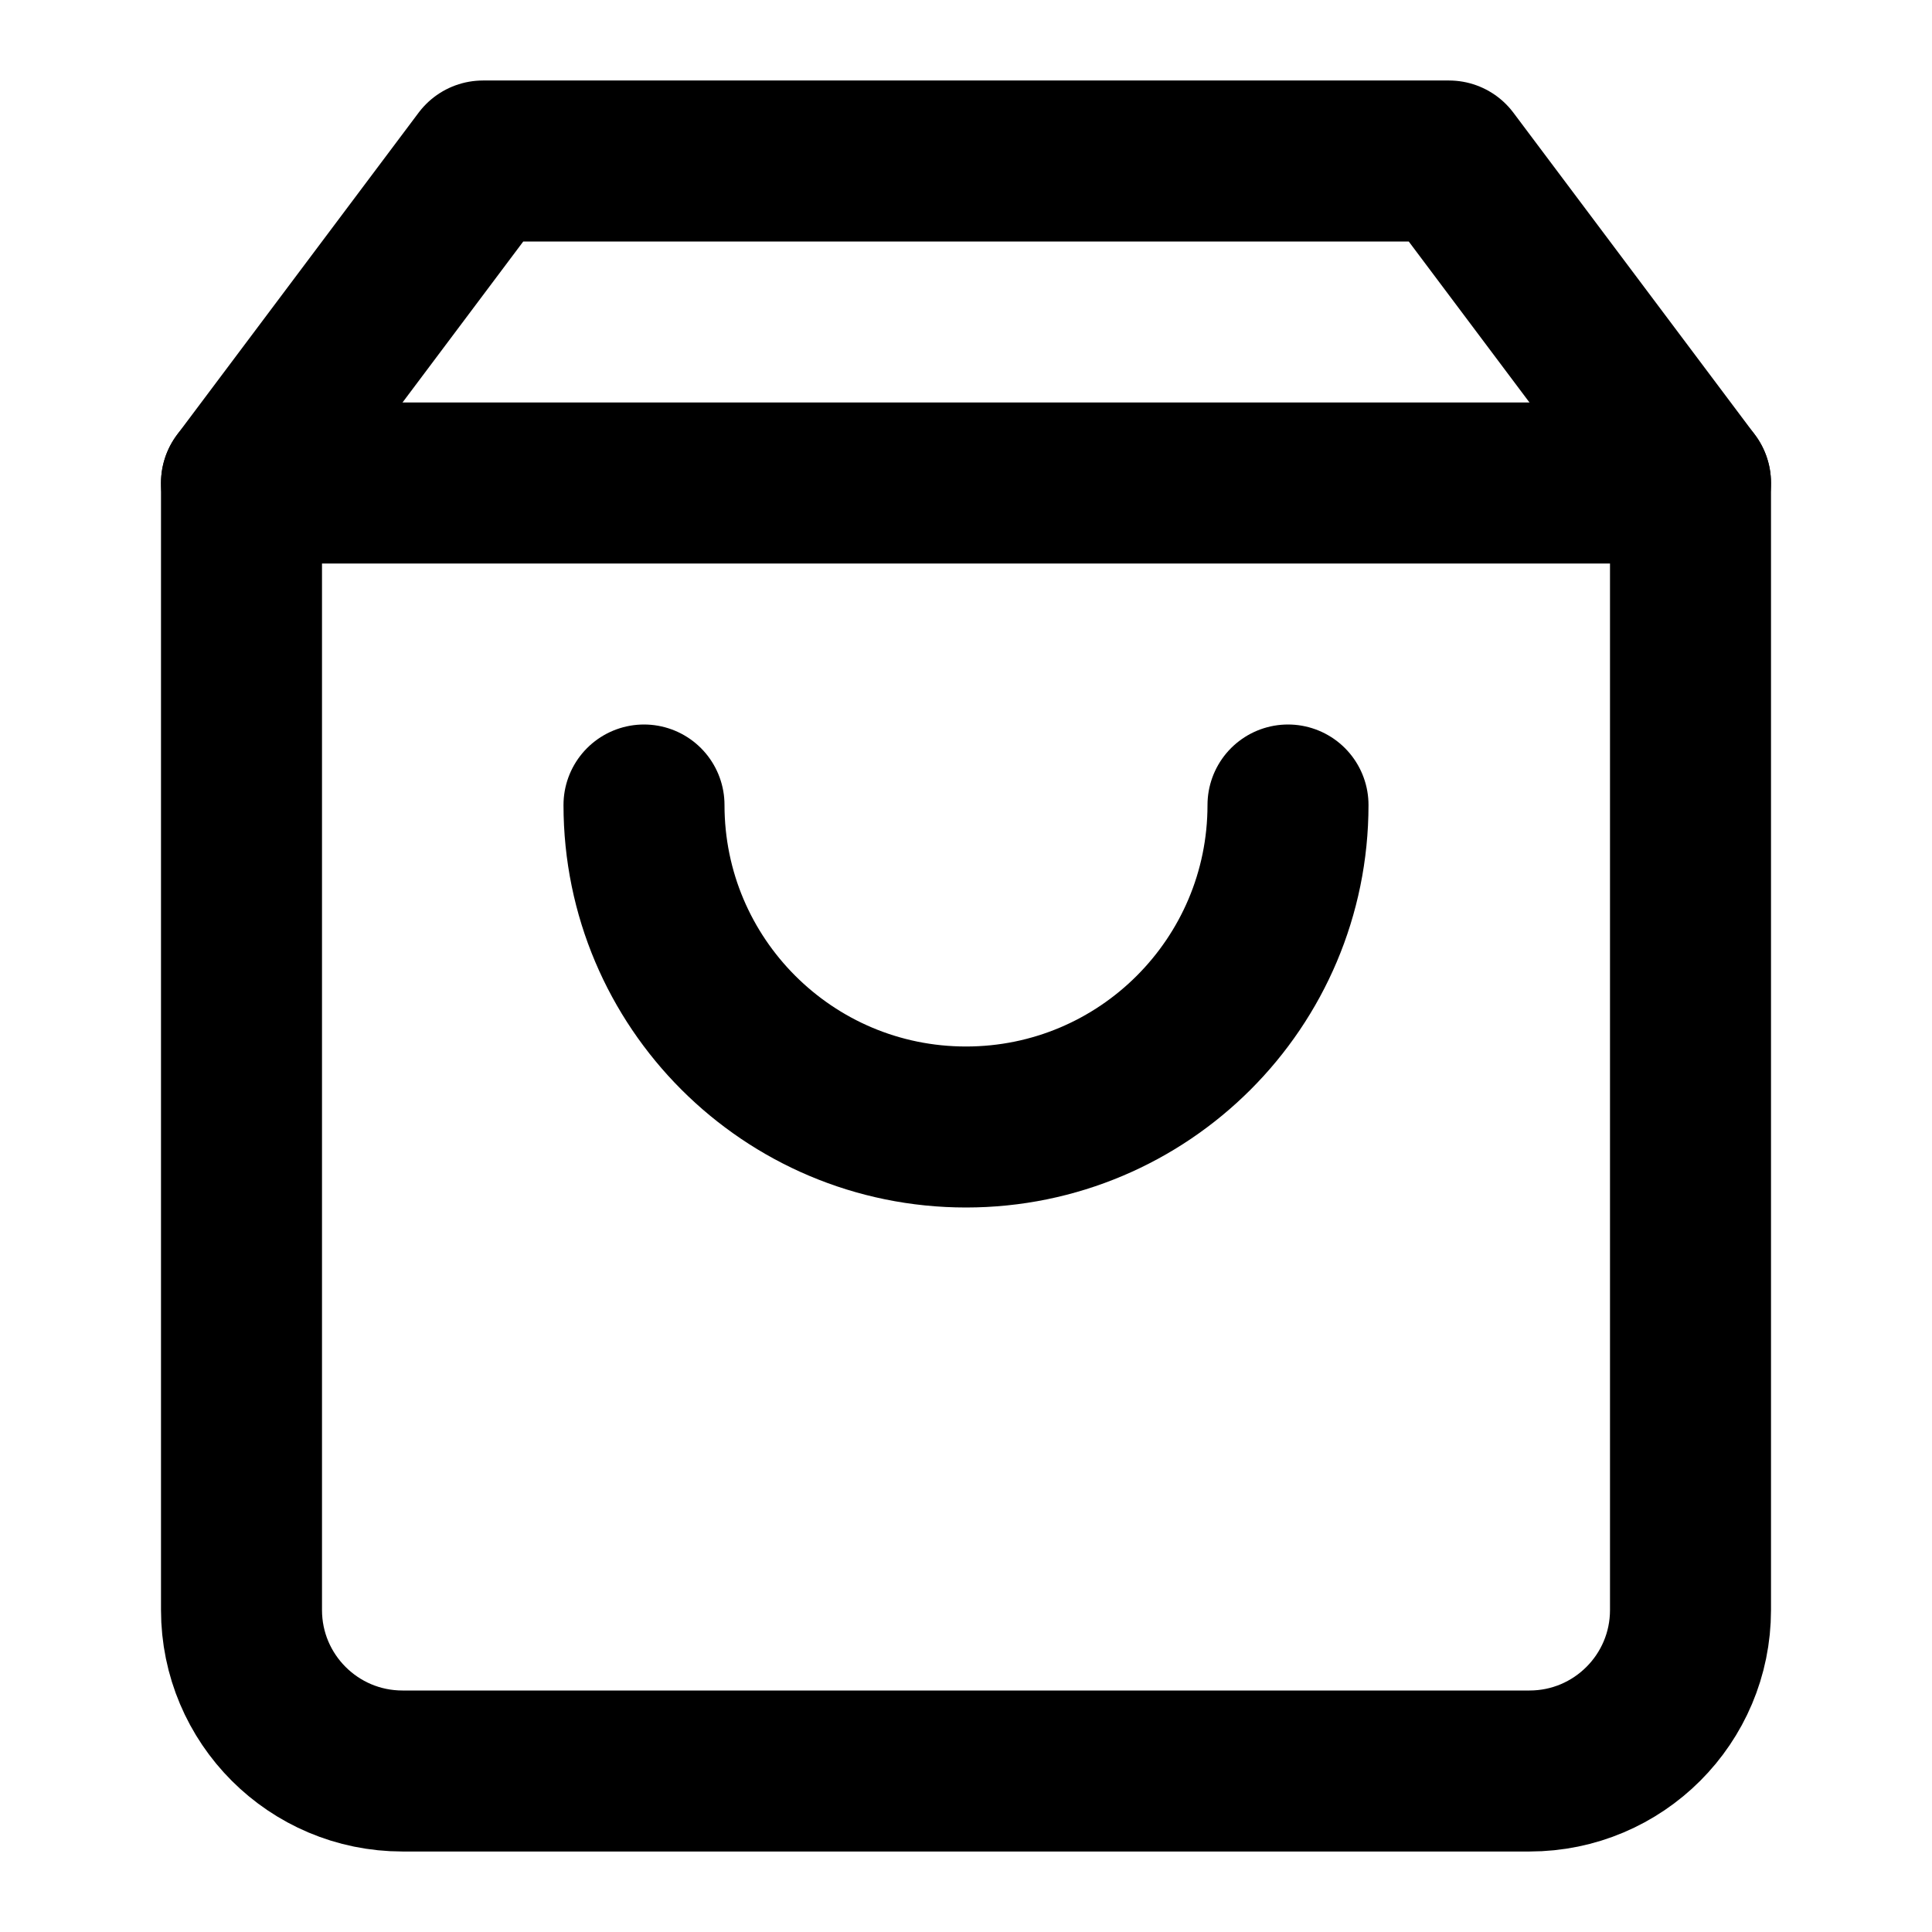
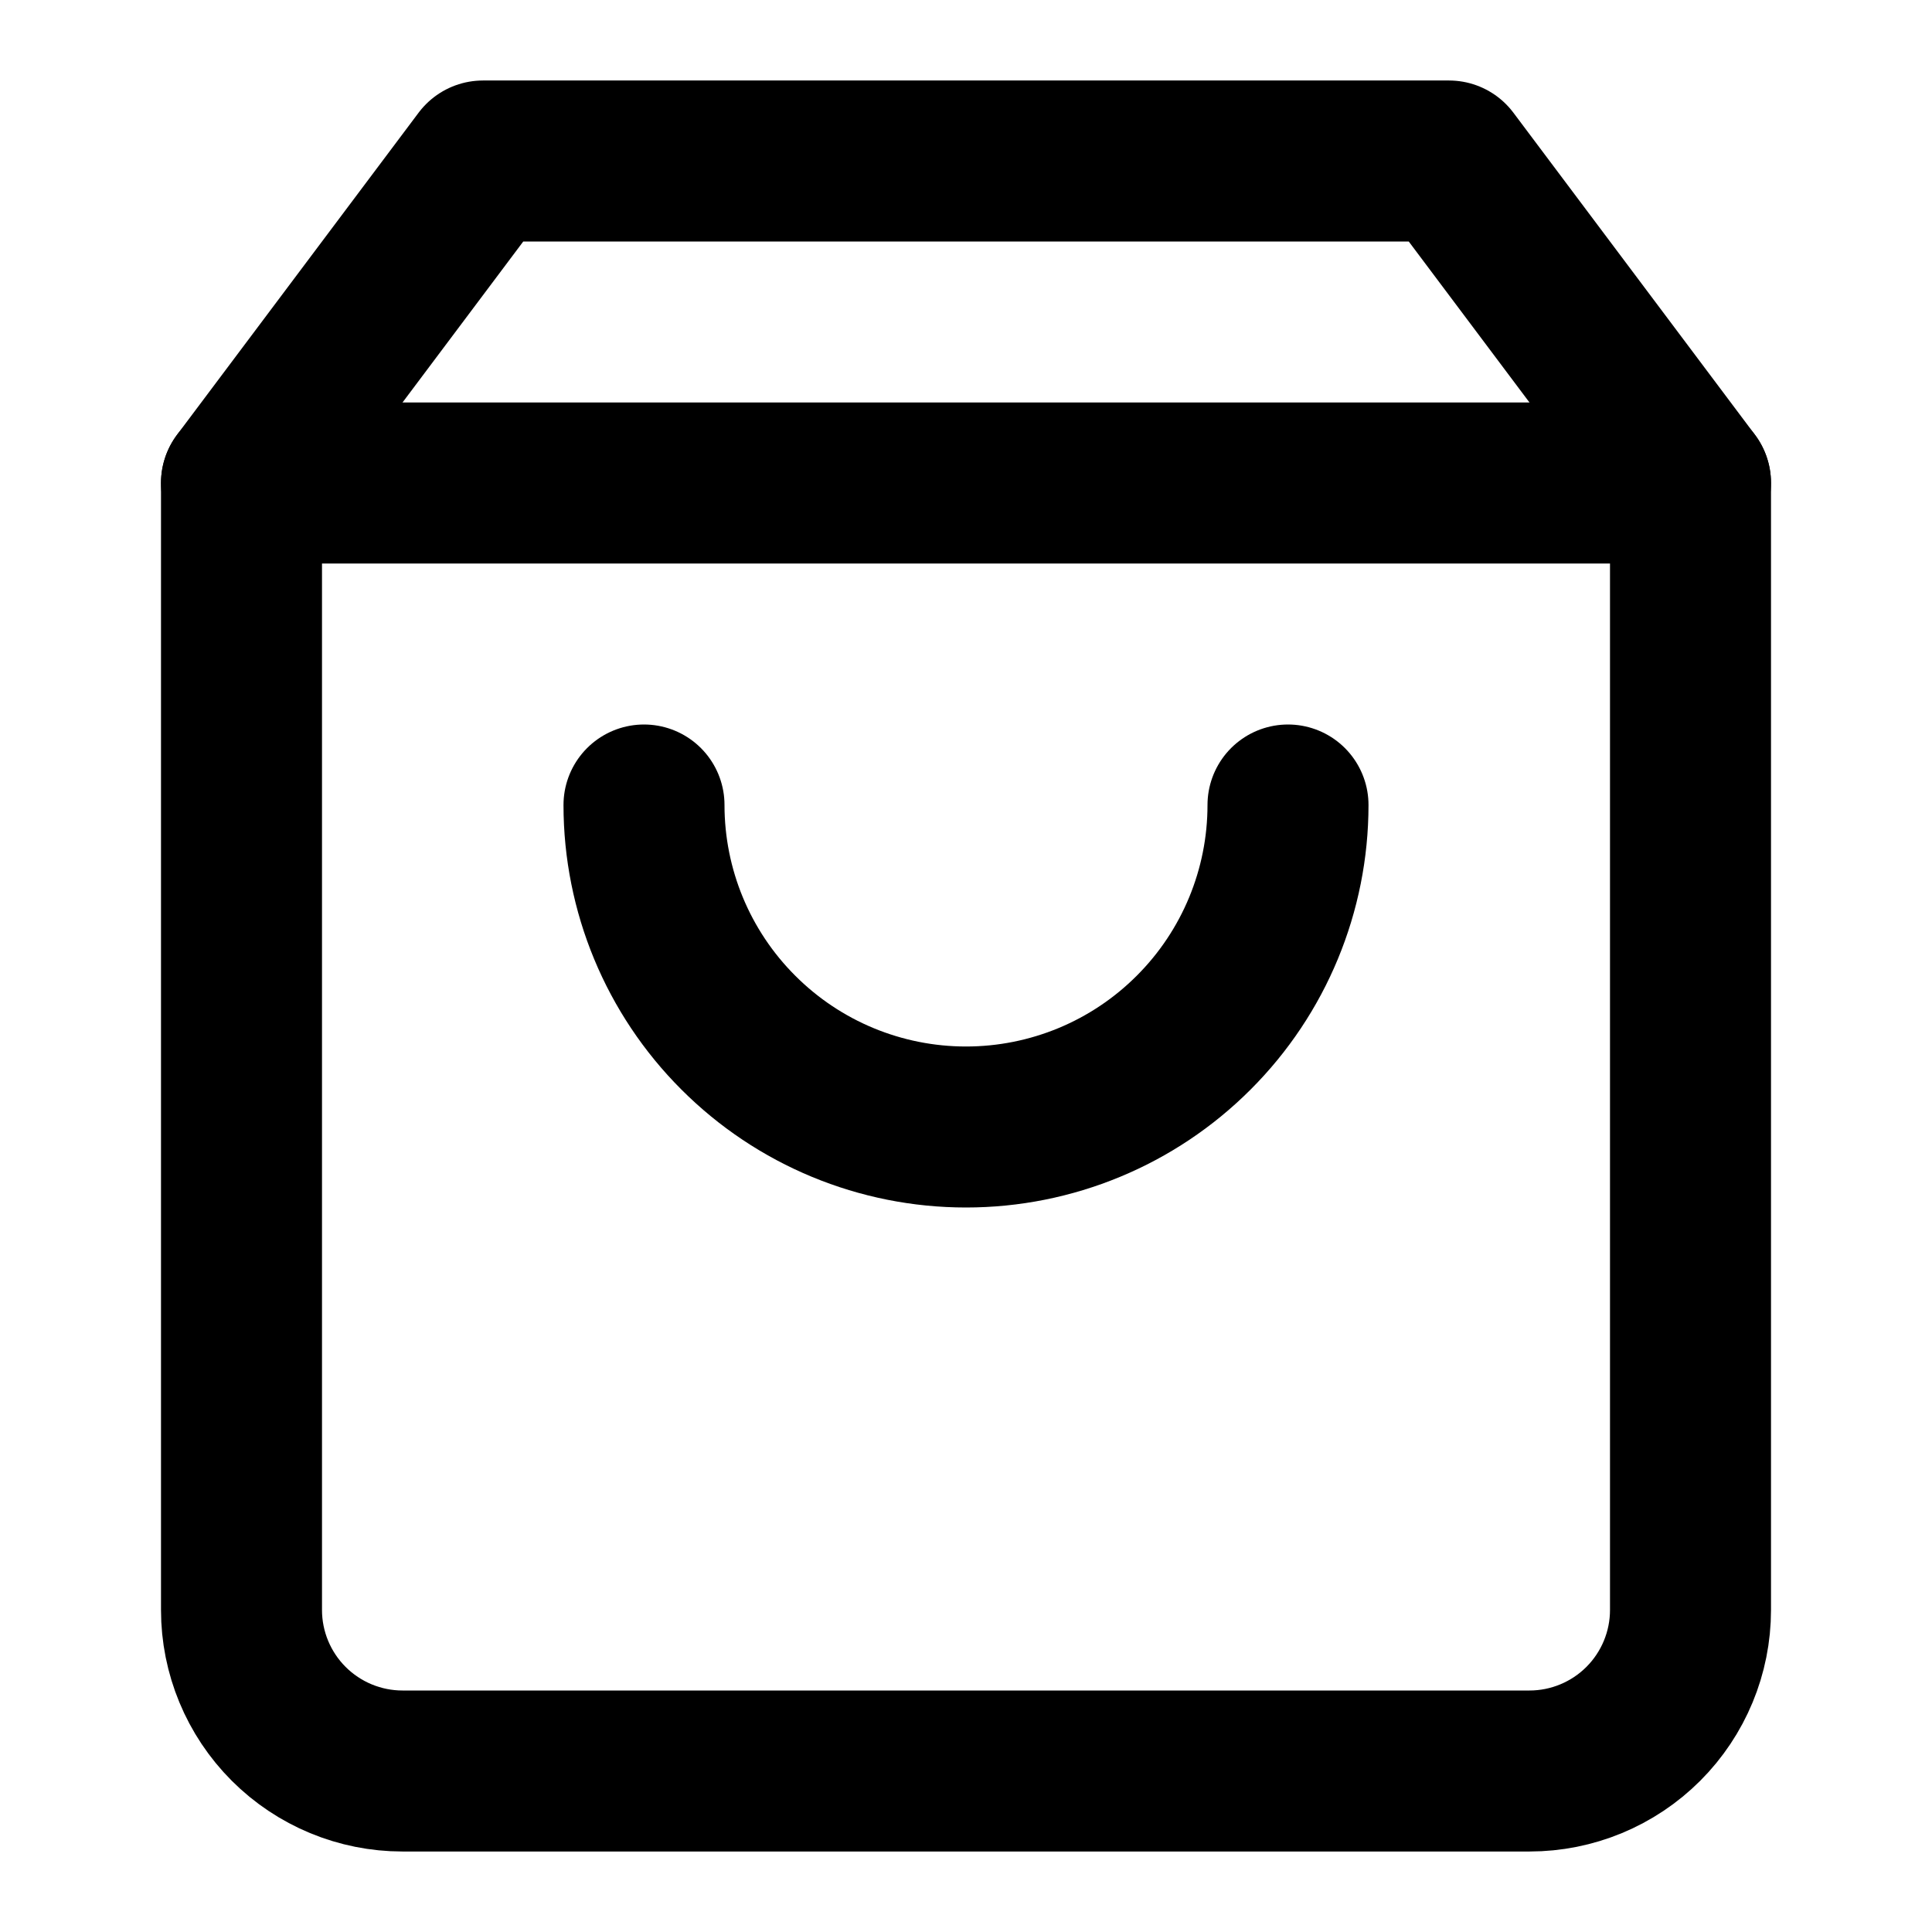
- <svg xmlns="http://www.w3.org/2000/svg" viewBox="0 0 24 24" fill="none">
-   <path d="M6 2L3 6v14a2 2 0 002 2h14a2 2 0 002-2V6l-3-4H6z" stroke="currentColor" stroke-width="2" stroke-linecap="round" stroke-linejoin="round" />
-   <path d="M3 6h18" stroke="currentColor" stroke-width="2" stroke-linecap="round" stroke-linejoin="round" />
-   <path d="M16 10a4 4 0 11-8 0" stroke="currentColor" stroke-width="2" stroke-linecap="round" stroke-linejoin="round" />
+ <svg xmlns="http://www.w3.org/2000/svg" width="24" height="24" viewBox="0 0 24 24" fill="none">
+   <path d="M6 2L3 6V20C3 20.53 3.211 21.039 3.586 21.414C3.961 21.789 4.47 22 5 22H19C19.53 22 20.039 21.789 20.414 21.414C20.789 21.039 21 20.53 21 20V6L18 2H6Z" stroke="currentColor" stroke-width="2" stroke-linecap="round" stroke-linejoin="round" />
+   <path d="M3 6H21" stroke="currentColor" stroke-width="2" stroke-linecap="round" stroke-linejoin="round" />
+   <path d="M16 10C16 11.061 15.579 12.078 14.828 12.828C14.078 13.579 13.061 14 12 14C10.939 14 9.922 13.579 9.172 12.828C8.421 12.078 8 11.061 8 10" stroke="currentColor" stroke-width="2" stroke-linecap="round" stroke-linejoin="round" />
</svg>
